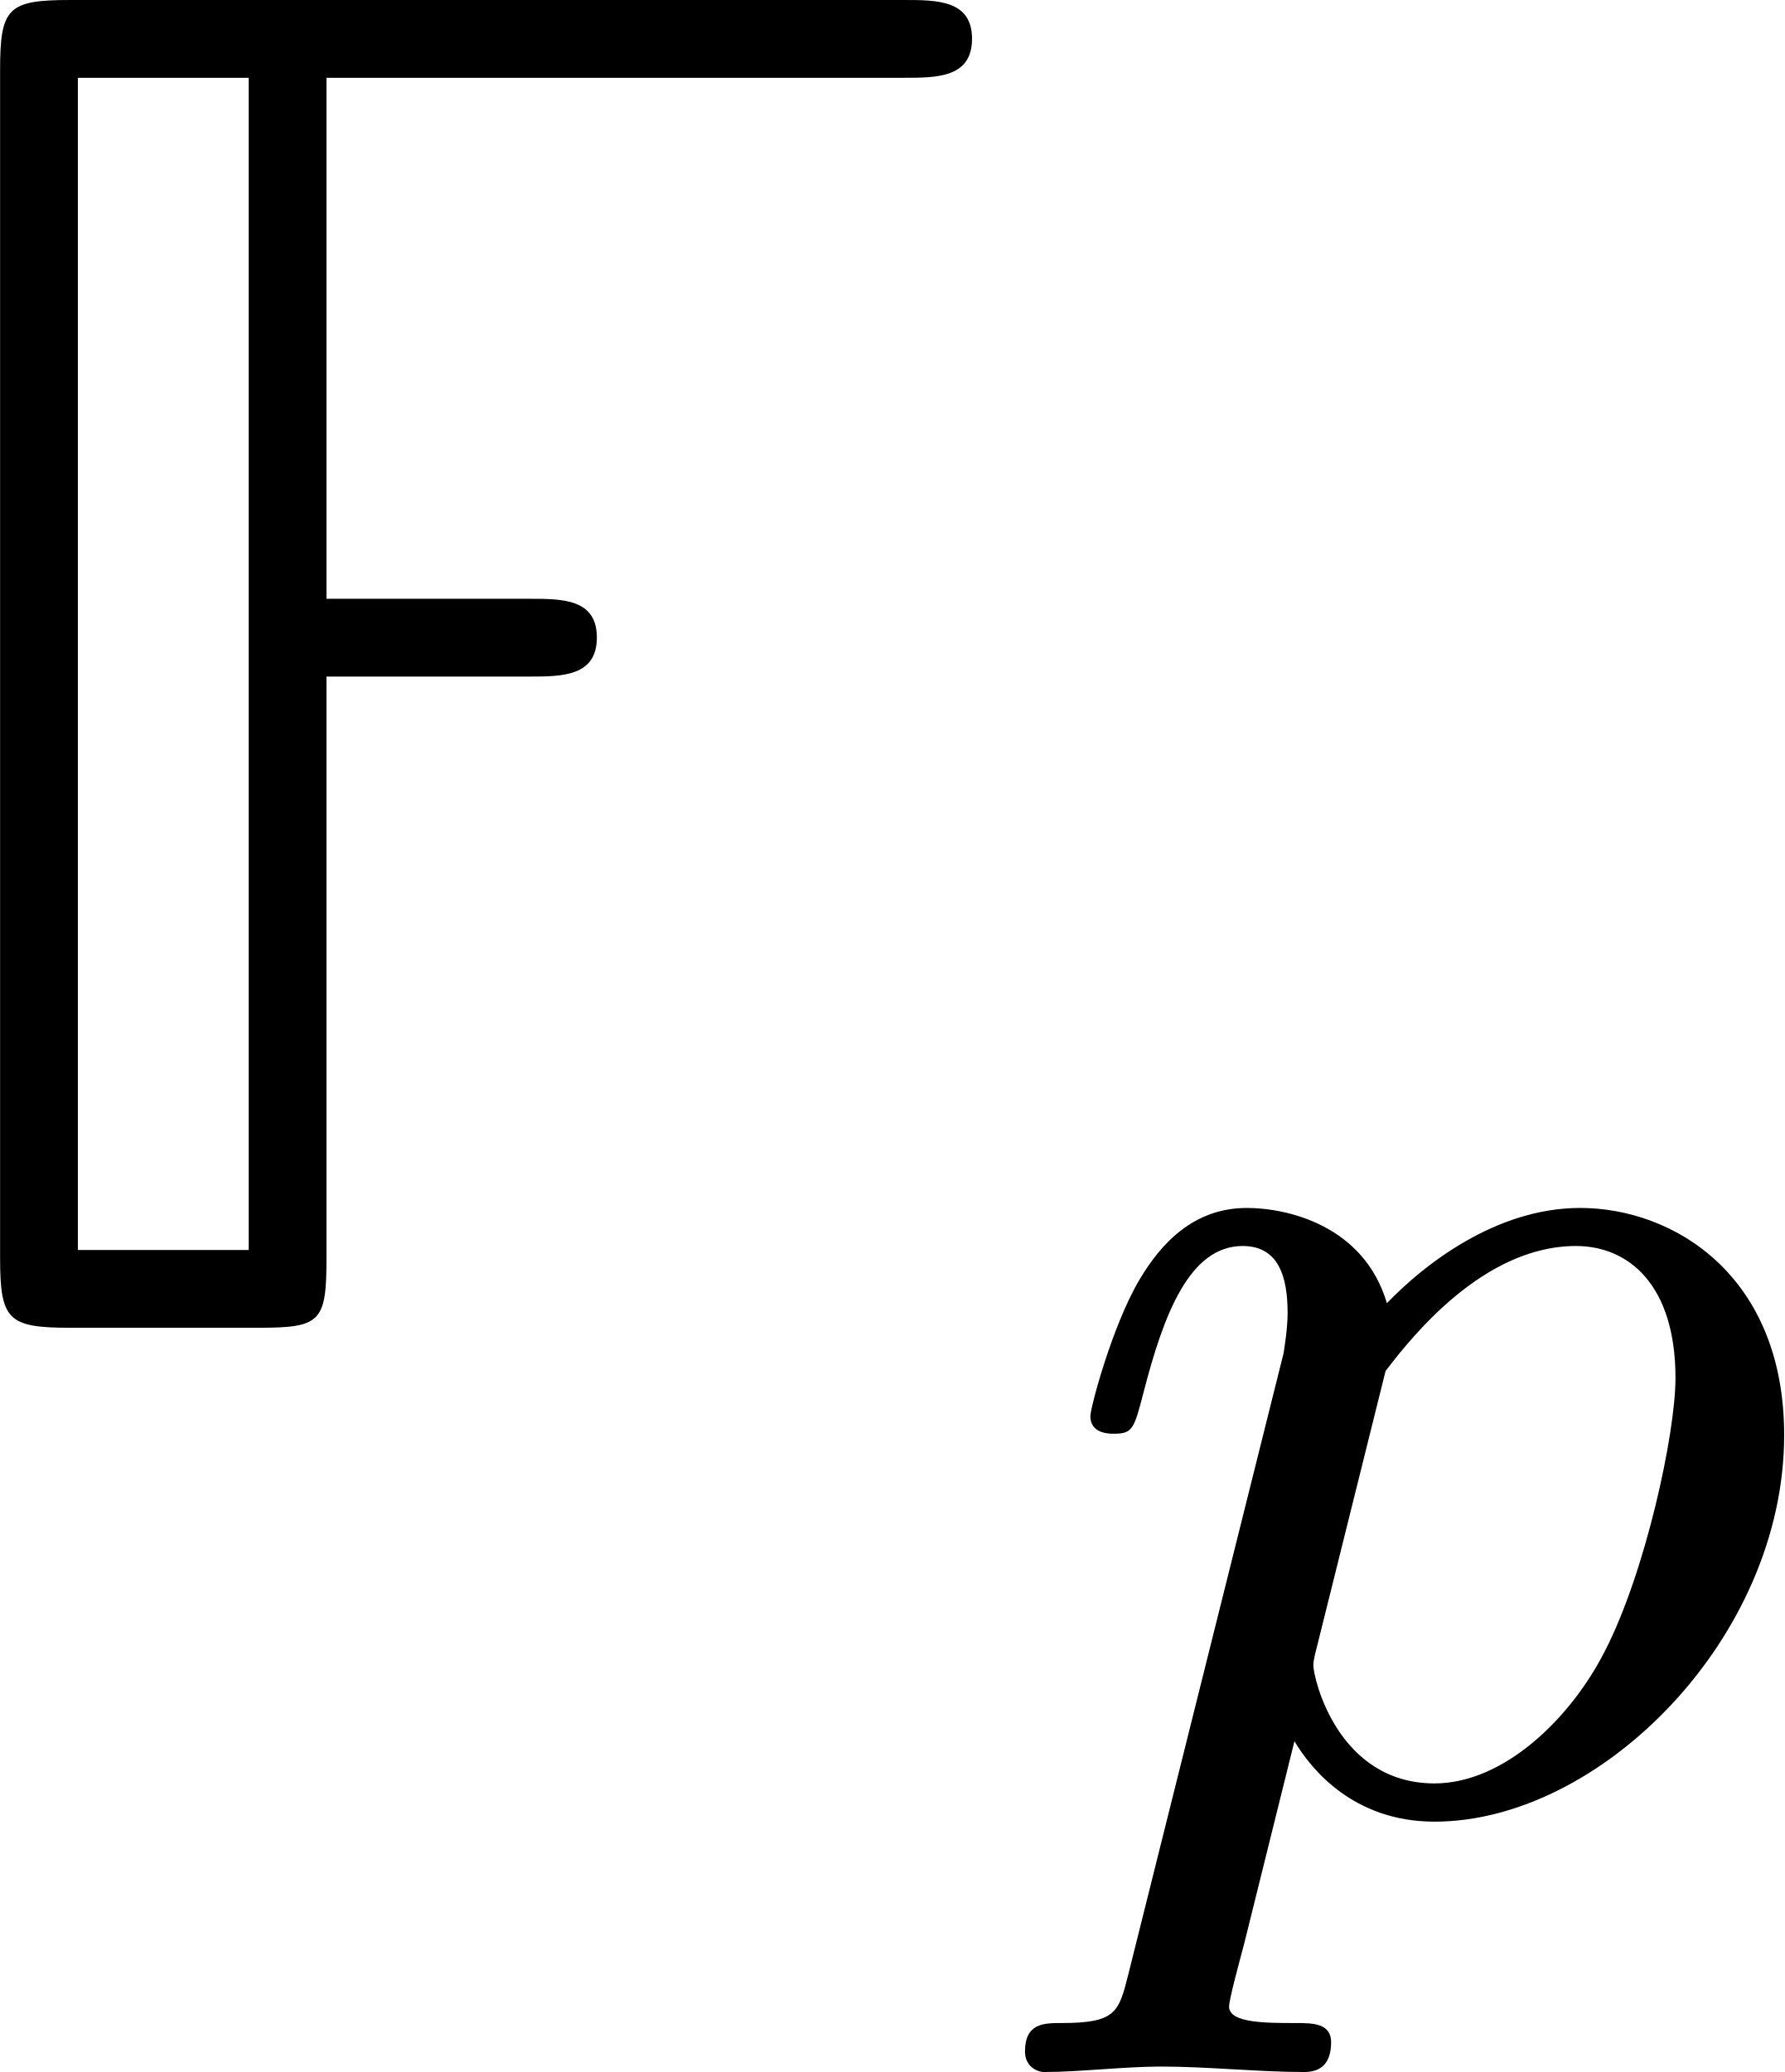
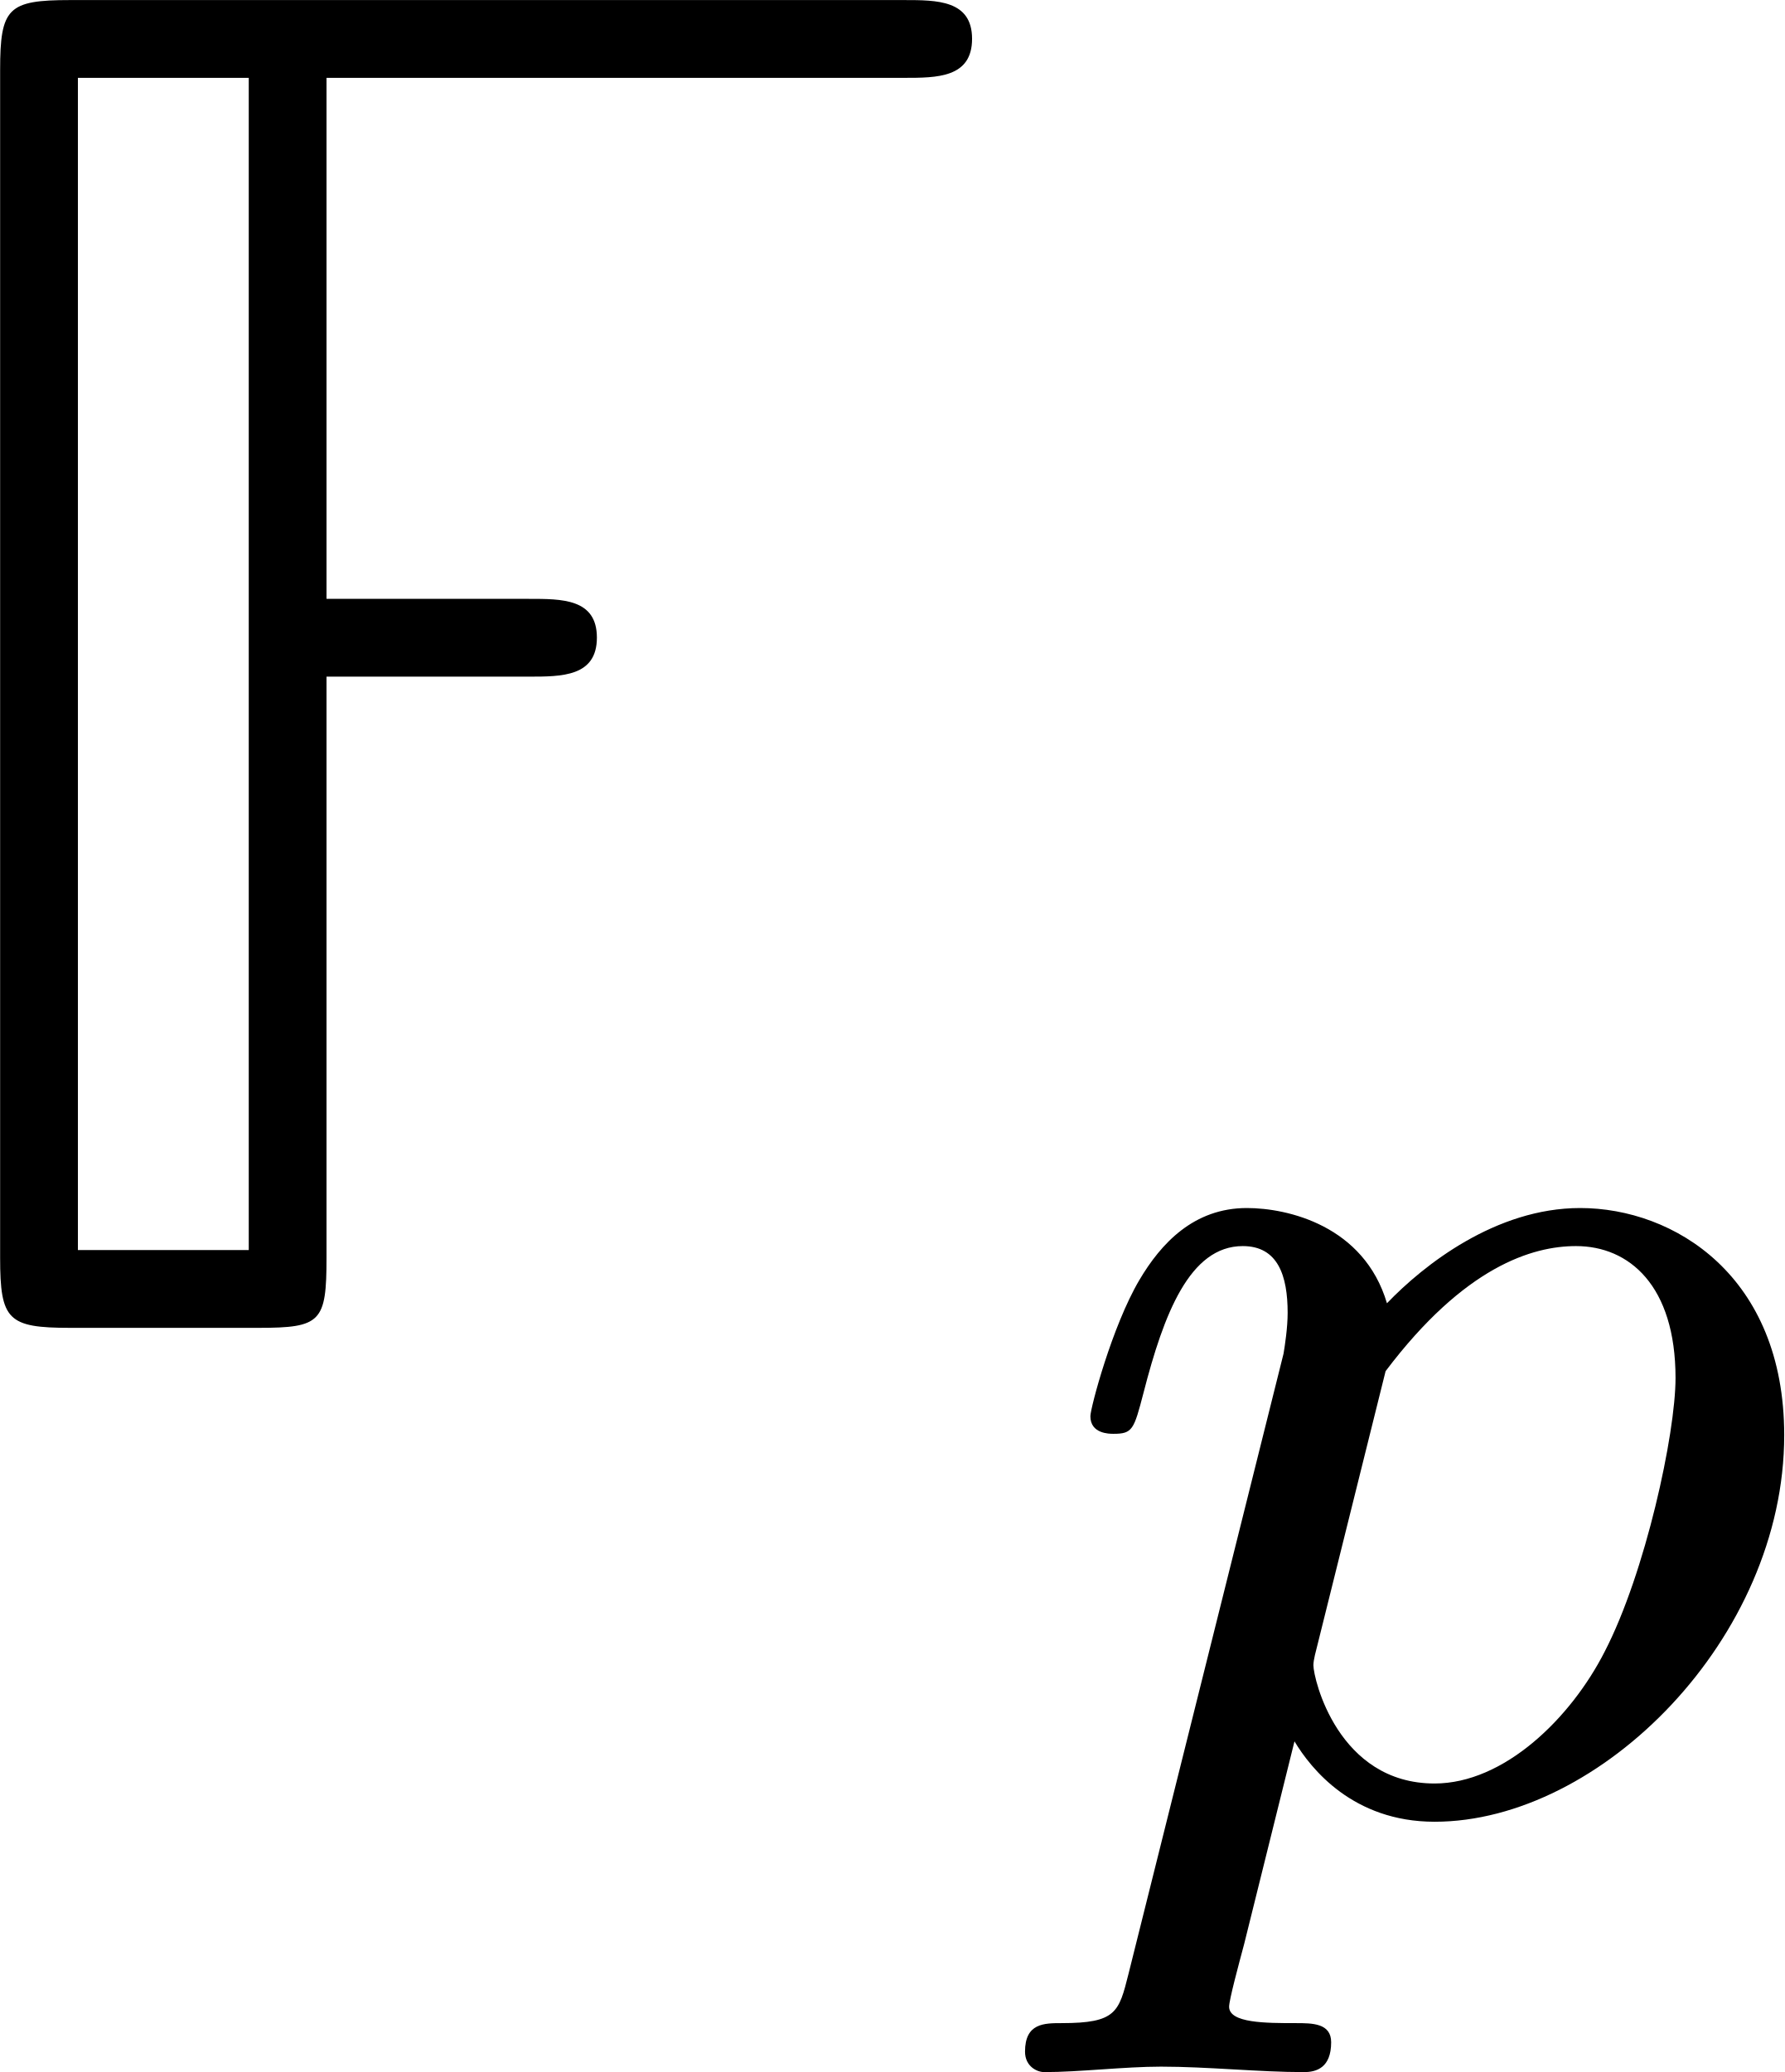
- <svg xmlns="http://www.w3.org/2000/svg" xmlns:xlink="http://www.w3.org/1999/xlink" version="1.1" width="18.877pt" height="21.919pt" viewBox="-28.3 21.757 18.877 21.919">
+ <svg xmlns="http://www.w3.org/2000/svg" xmlns:xlink="http://www.w3.org/1999/xlink" version="1.1" width="10.105pt" height="11.733pt" viewBox="-15.149 11.646 10.105 11.733">
  <defs>
    <use id="g1-3498" xlink:href="#g0-3498" transform="scale(1.428571)" />
    <path id="g0-1419" d="M3.884-1.911C3.884-2.727 3.32-3.075 2.838-3.075C2.406-3.075 2.036-2.783 1.848-2.587C1.73-2.985 1.339-3.075 1.13-3.075C.858-3.075 .69-2.894 .579-2.706C.439-2.469 .328-2.05 .328-2.008C.328-1.918 .425-1.918 .446-1.918C.544-1.918 .551-1.939 .6-2.127C.704-2.532 .837-2.88 1.109-2.88C1.29-2.88 1.339-2.727 1.339-2.538C1.339-2.462 1.325-2.371 1.318-2.329L.523 .851C.474 1.046 .46 1.102 .181 1.102C.091 1.102-.007 1.102-.007 1.248C-.007 1.325 .056 1.353 .091 1.353C.272 1.353 .502 1.325 .69 1.325C.928 1.325 1.193 1.353 1.423 1.353C1.485 1.353 1.562 1.332 1.562 1.2C1.562 1.102 1.465 1.102 1.381 1.102C1.227 1.102 1.039 1.102 1.039 1.018C1.039 .983 1.088 .802 1.116 .697L1.374-.342C1.458-.202 1.674 .07 2.092 .07C2.943 .07 3.884-.872 3.884-1.911ZM3.327-2.204C3.327-1.918 3.173-1.206 2.964-.802C2.79-.46 2.448-.126 2.092-.126C1.597-.126 1.471-.663 1.471-.732C1.471-.76 1.485-.809 1.492-.837L1.841-2.239C2.246-2.776 2.594-2.88 2.817-2.88C3.089-2.88 3.327-2.678 3.327-2.204Z" />
    <path id="g0-3498" d="M4.066-4.624C4.066-4.763 3.94-4.763 3.822-4.763H.83C.607-4.763 .579-4.735 .579-4.512V-.251C.579-.028 .607 0 .83 0H1.506C1.73 0 1.75-.021 1.75-.251V-2.336H2.476C2.594-2.336 2.72-2.336 2.72-2.476S2.594-2.615 2.476-2.615H1.75V-4.484H3.822C3.94-4.484 4.066-4.484 4.066-4.624ZM1.471-.279H.858V-4.484H1.471V-.279Z" />
  </defs>
-   <g id="page1" transform="matrix(2.064286 0 0 2.064286 0 0)">
+   <g id="page1" transform="matrix(1.105 0 0 1.105 0 0)">
    <use x="-14.536" y="17.344" xlink:href="#g1-3498" />
    <use x="-8.449" y="19.805" xlink:href="#g0-1419" />
  </g>
</svg>
